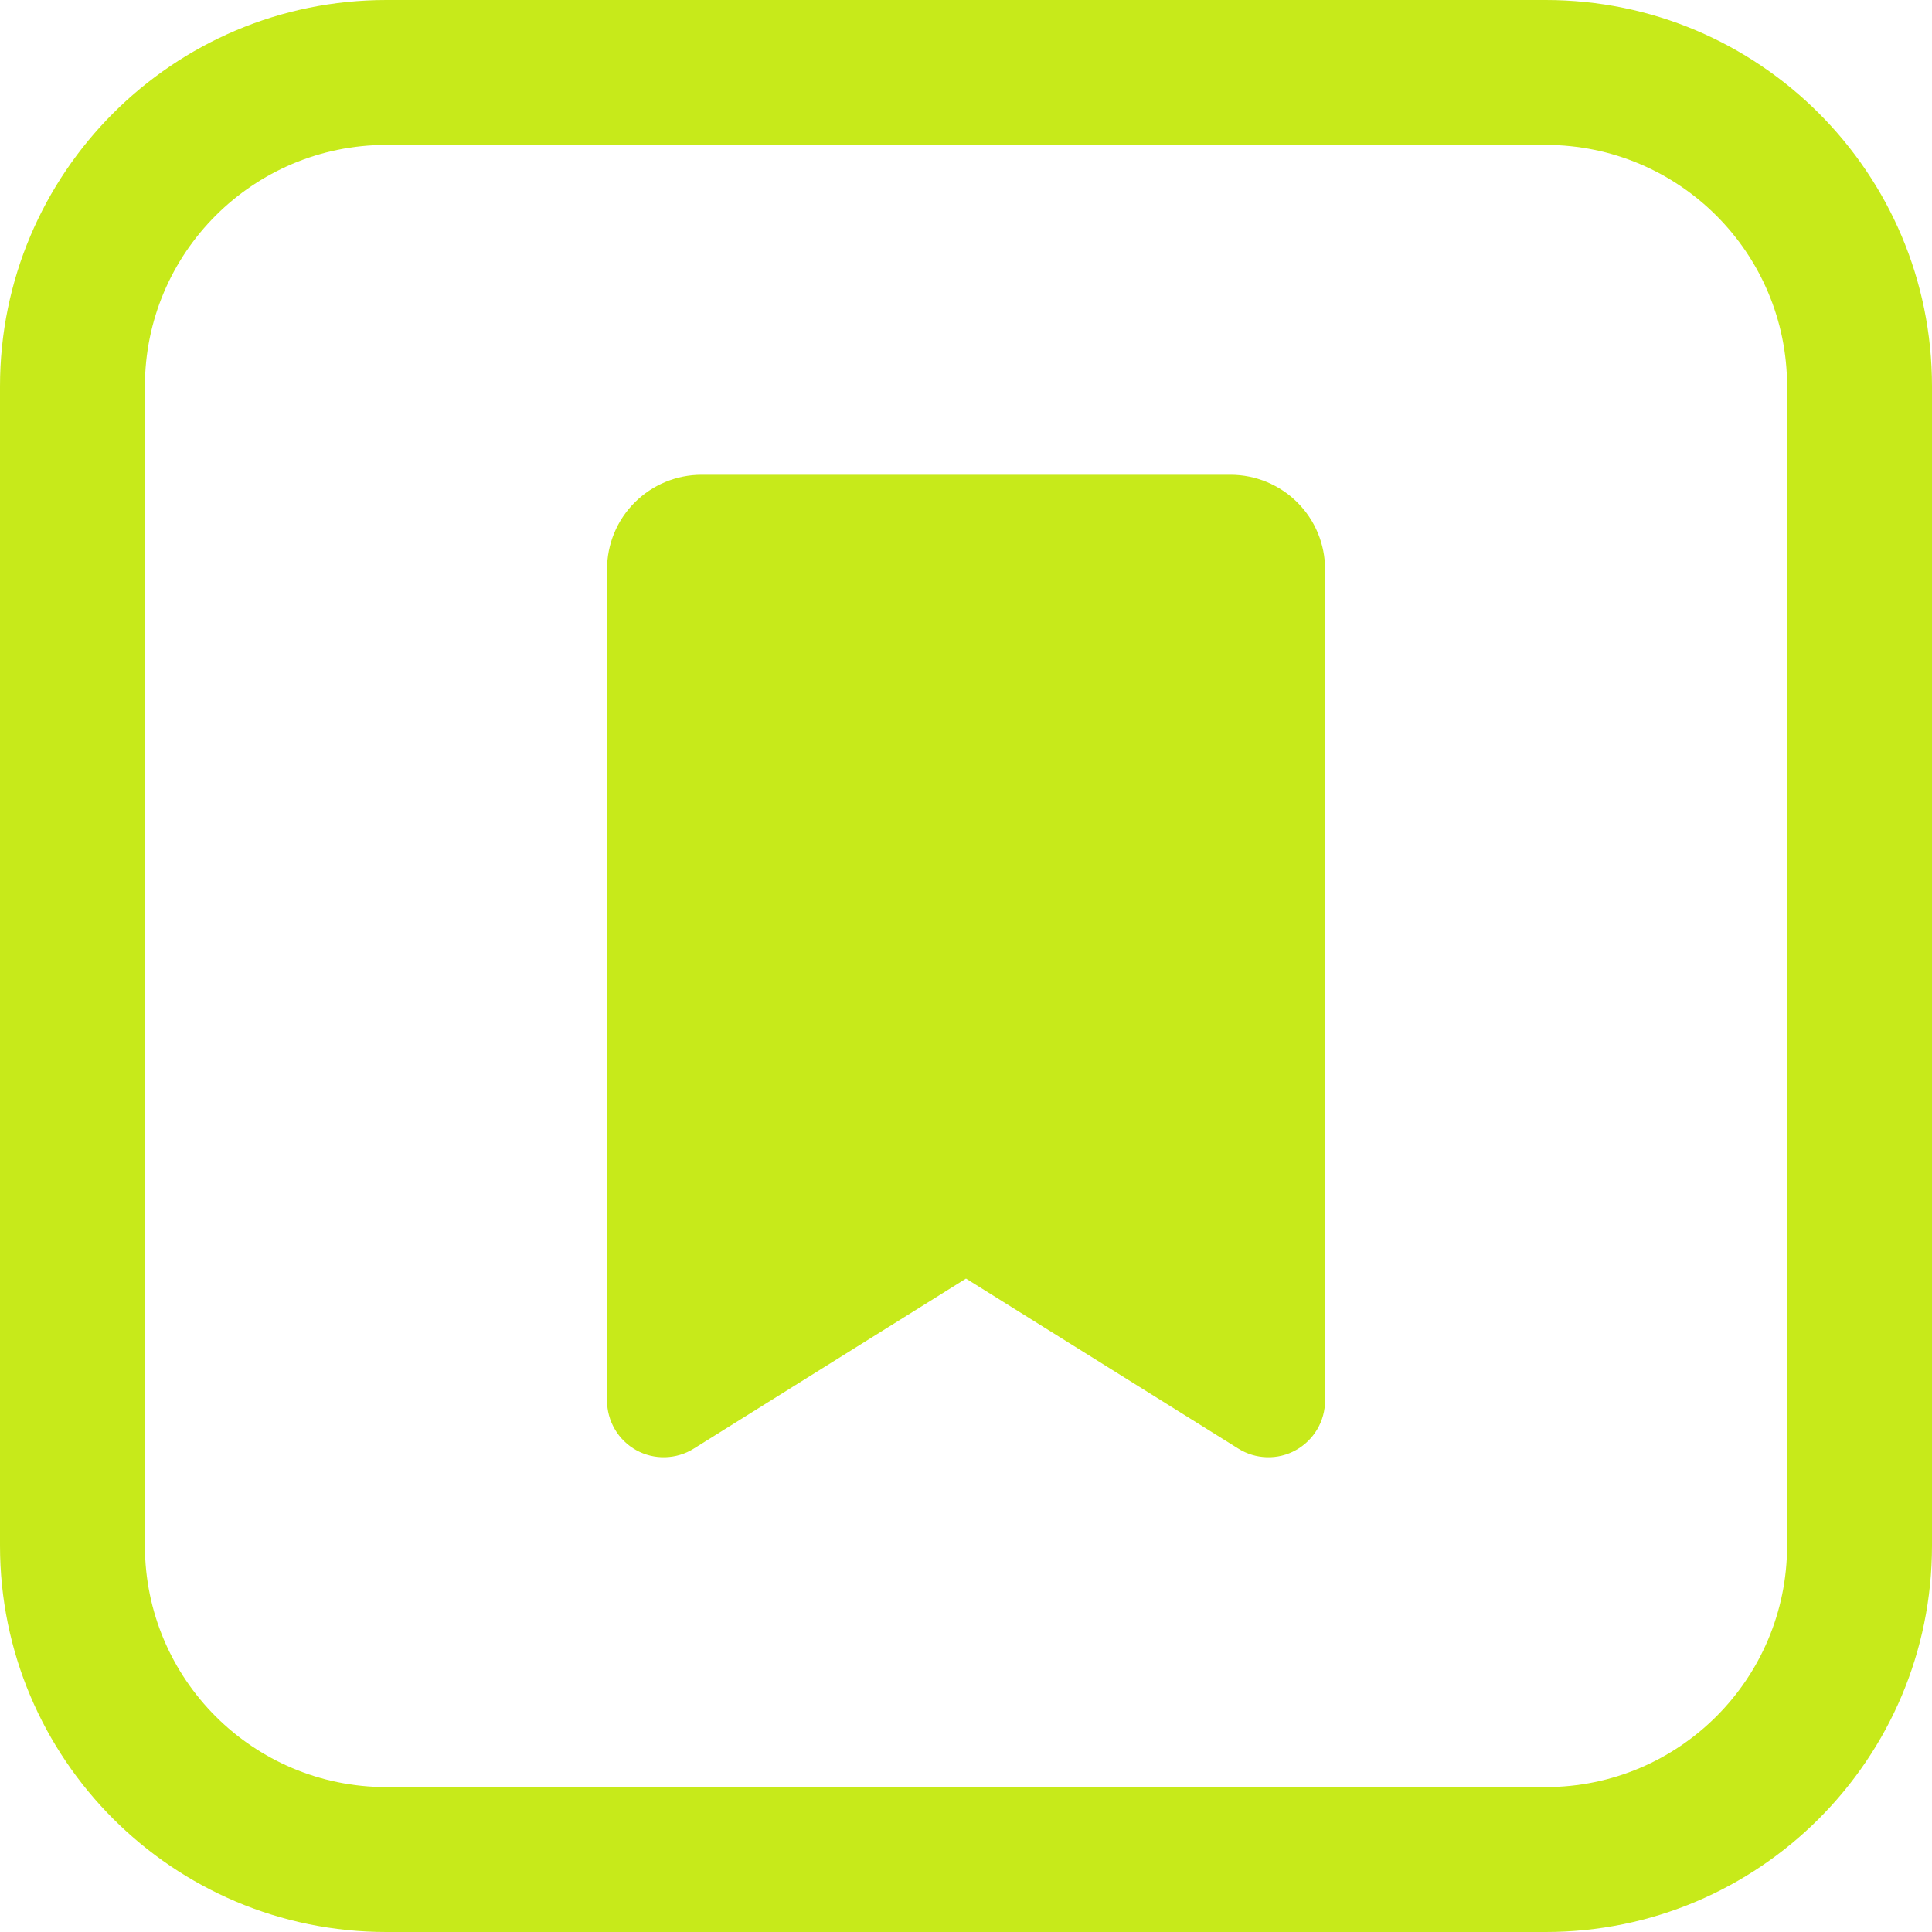
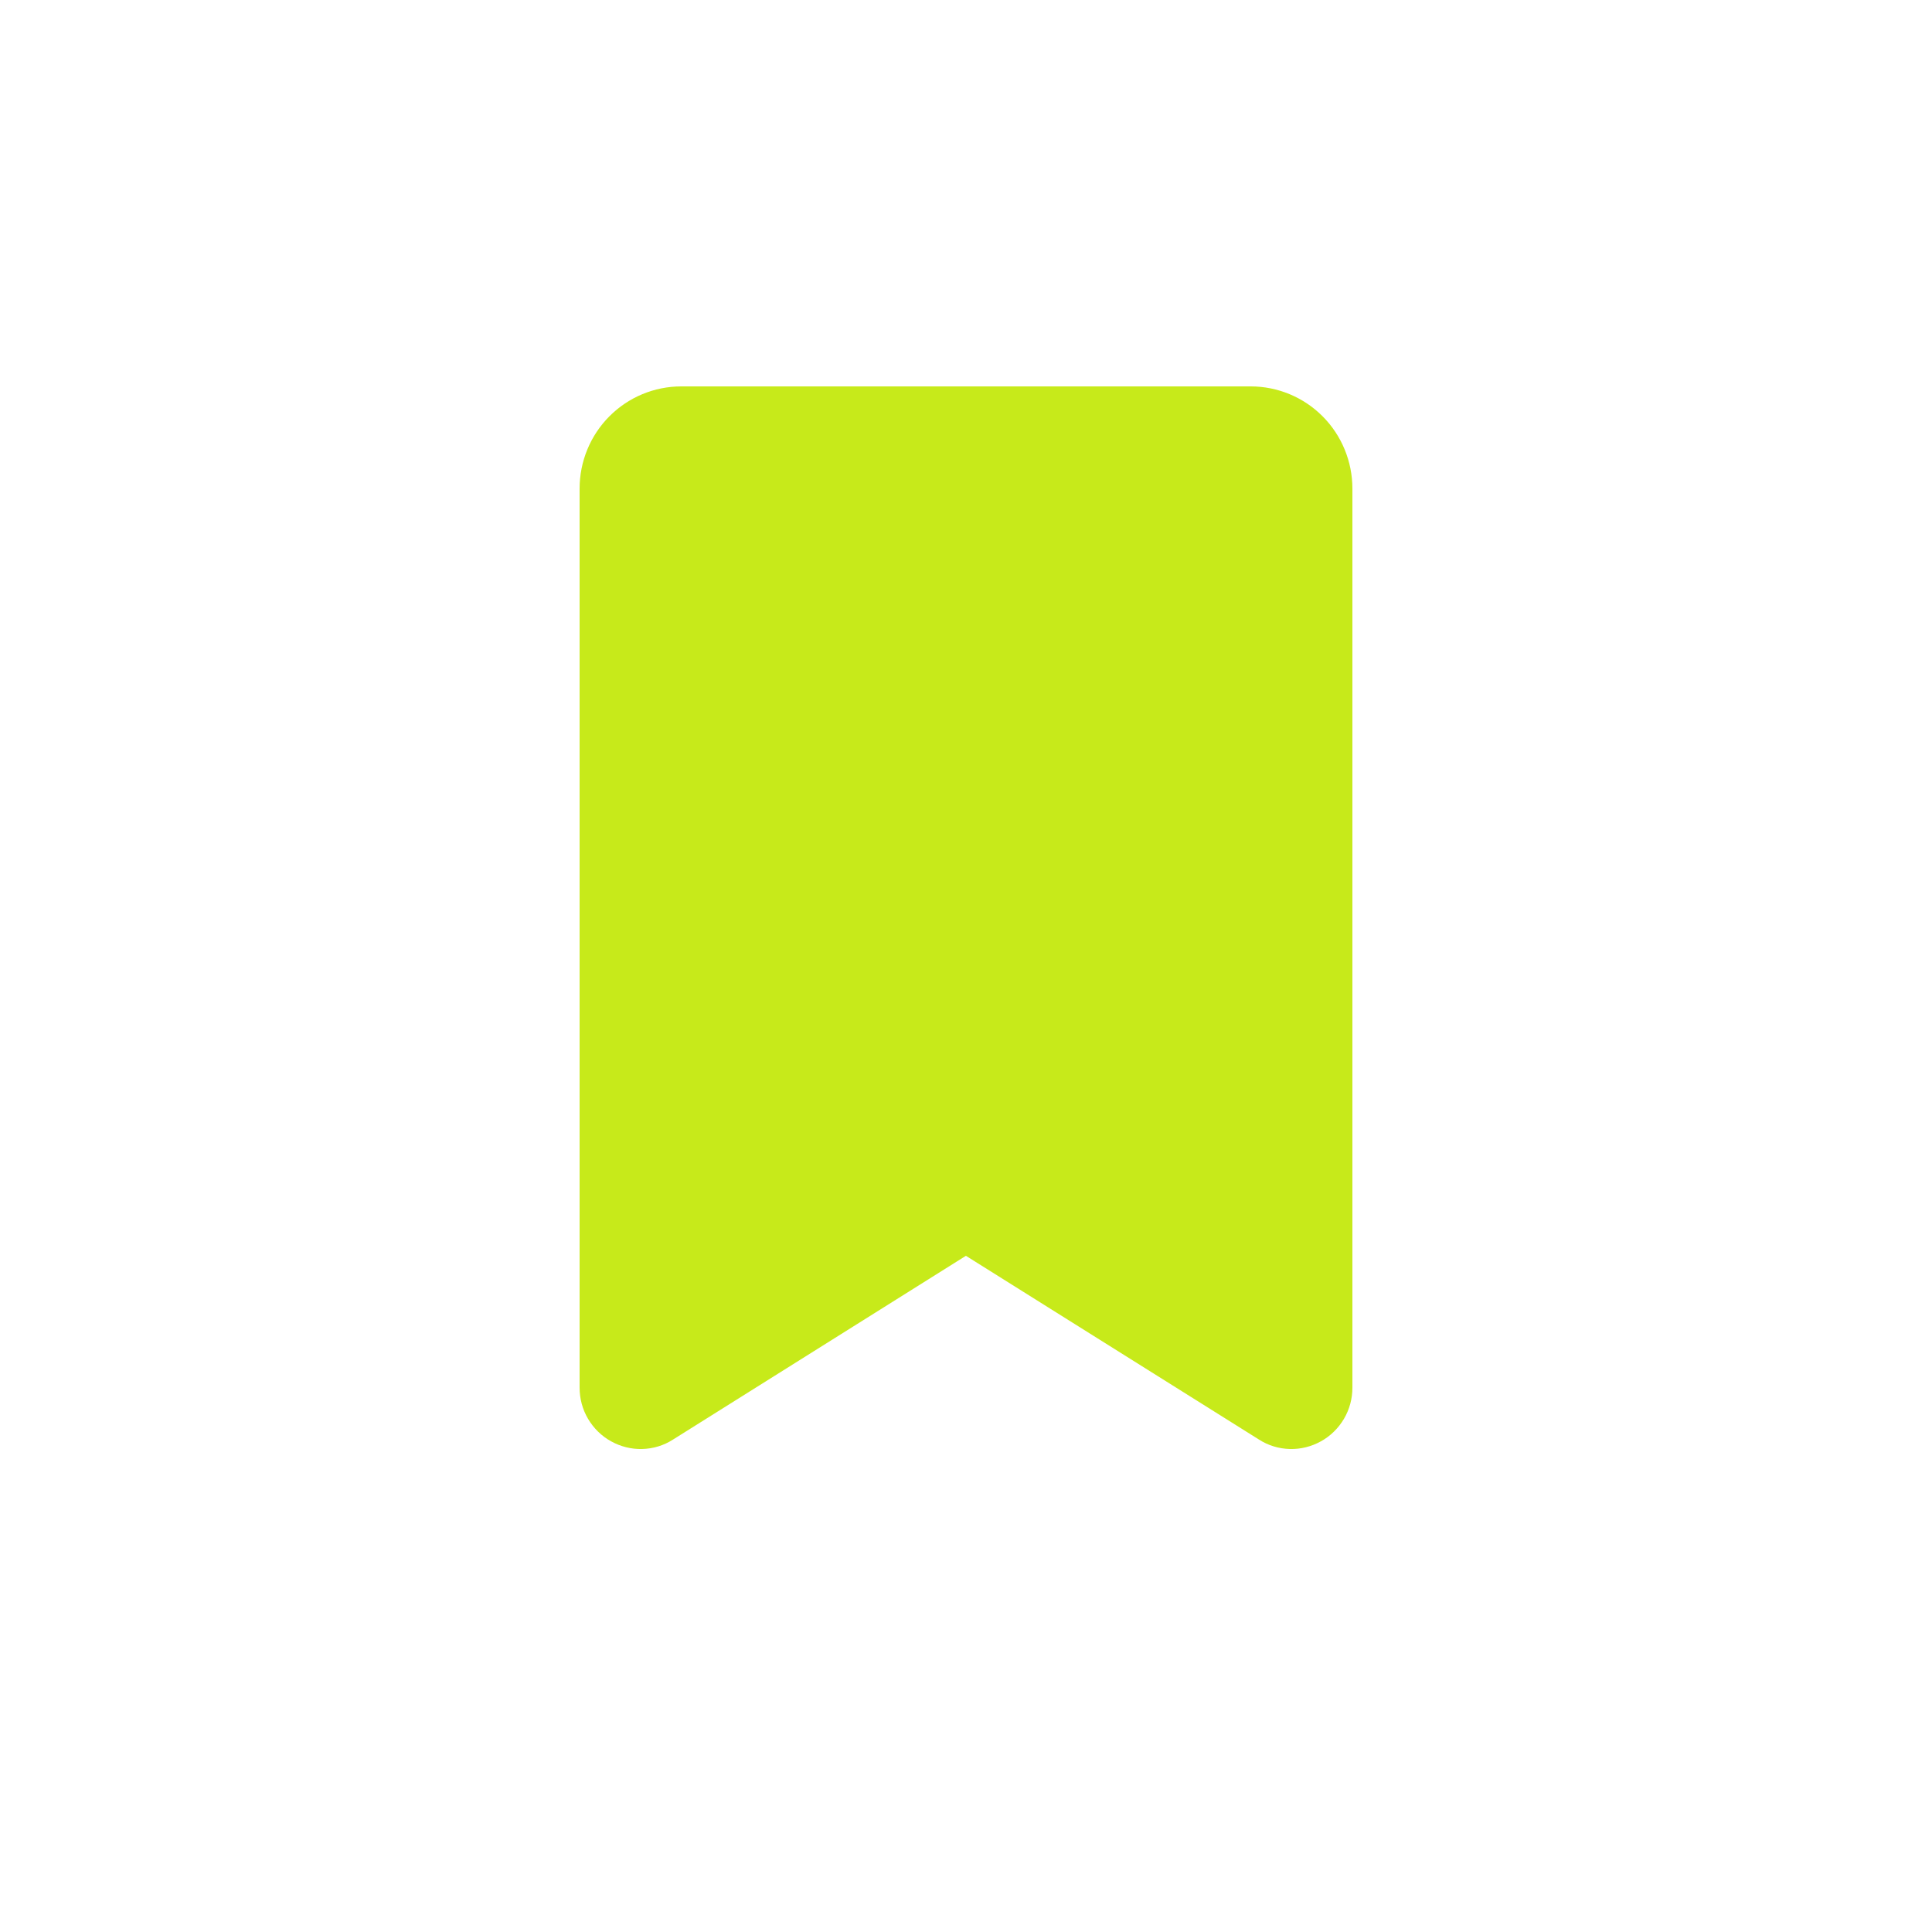
<svg xmlns="http://www.w3.org/2000/svg" width="20" height="20" viewBox="0 0 20 20" fill="none">
-   <path d="M12.739 4.915H7.262C7.003 4.915 6.754 5.018 6.571 5.201C6.387 5.384 6.284 5.633 6.284 5.893V14.498C6.284 14.603 6.312 14.706 6.365 14.796C6.418 14.887 6.495 14.961 6.586 15.012C6.678 15.063 6.782 15.088 6.886 15.085C6.991 15.082 7.093 15.052 7.182 14.996L10 13.236L12.819 14.996C12.908 15.052 13.01 15.082 13.114 15.085C13.219 15.088 13.323 15.063 13.414 15.012C13.506 14.961 13.582 14.887 13.636 14.796C13.689 14.706 13.717 14.603 13.717 14.498V5.893C13.717 5.633 13.614 5.384 13.43 5.201C13.247 5.018 12.998 4.915 12.739 4.915Z" fill="#C7EA1A" />
-   <path fill-rule="evenodd" clip-rule="evenodd" d="M16 1.5H4C2.619 1.5 1.5 2.619 1.5 4V16C1.5 17.381 2.619 18.5 4 18.5H16C17.381 18.5 18.5 17.381 18.5 16V4C18.5 2.619 17.381 1.5 16 1.5ZM4 0C1.791 0 0 1.791 0 4V16C0 18.209 1.791 20 4 20H16C18.209 20 20 18.209 20 16V4C20 1.791 18.209 0 16 0H4Z" fill="#C7EA1A" />
+   <path d="M12.947 4H7.053C6.773 4 6.506 4.111 6.308 4.31C6.111 4.508 6 4.777 6 5.058V14.365C6 14.479 6.03 14.59 6.087 14.687C6.145 14.785 6.227 14.866 6.325 14.92C6.424 14.975 6.535 15.003 6.648 15C6.761 14.997 6.871 14.964 6.966 14.903L9.999 13L13.034 14.903C13.129 14.964 13.239 14.997 13.352 15C13.465 15.003 13.576 14.975 13.675 14.92C13.773 14.866 13.855 14.785 13.913 14.687C13.97 14.59 14 14.479 14 14.365V5.058C14 4.777 13.889 4.508 13.692 4.31C13.494 4.111 13.226 4 12.947 4Z" fill="#C7EA1A" />
</svg>
